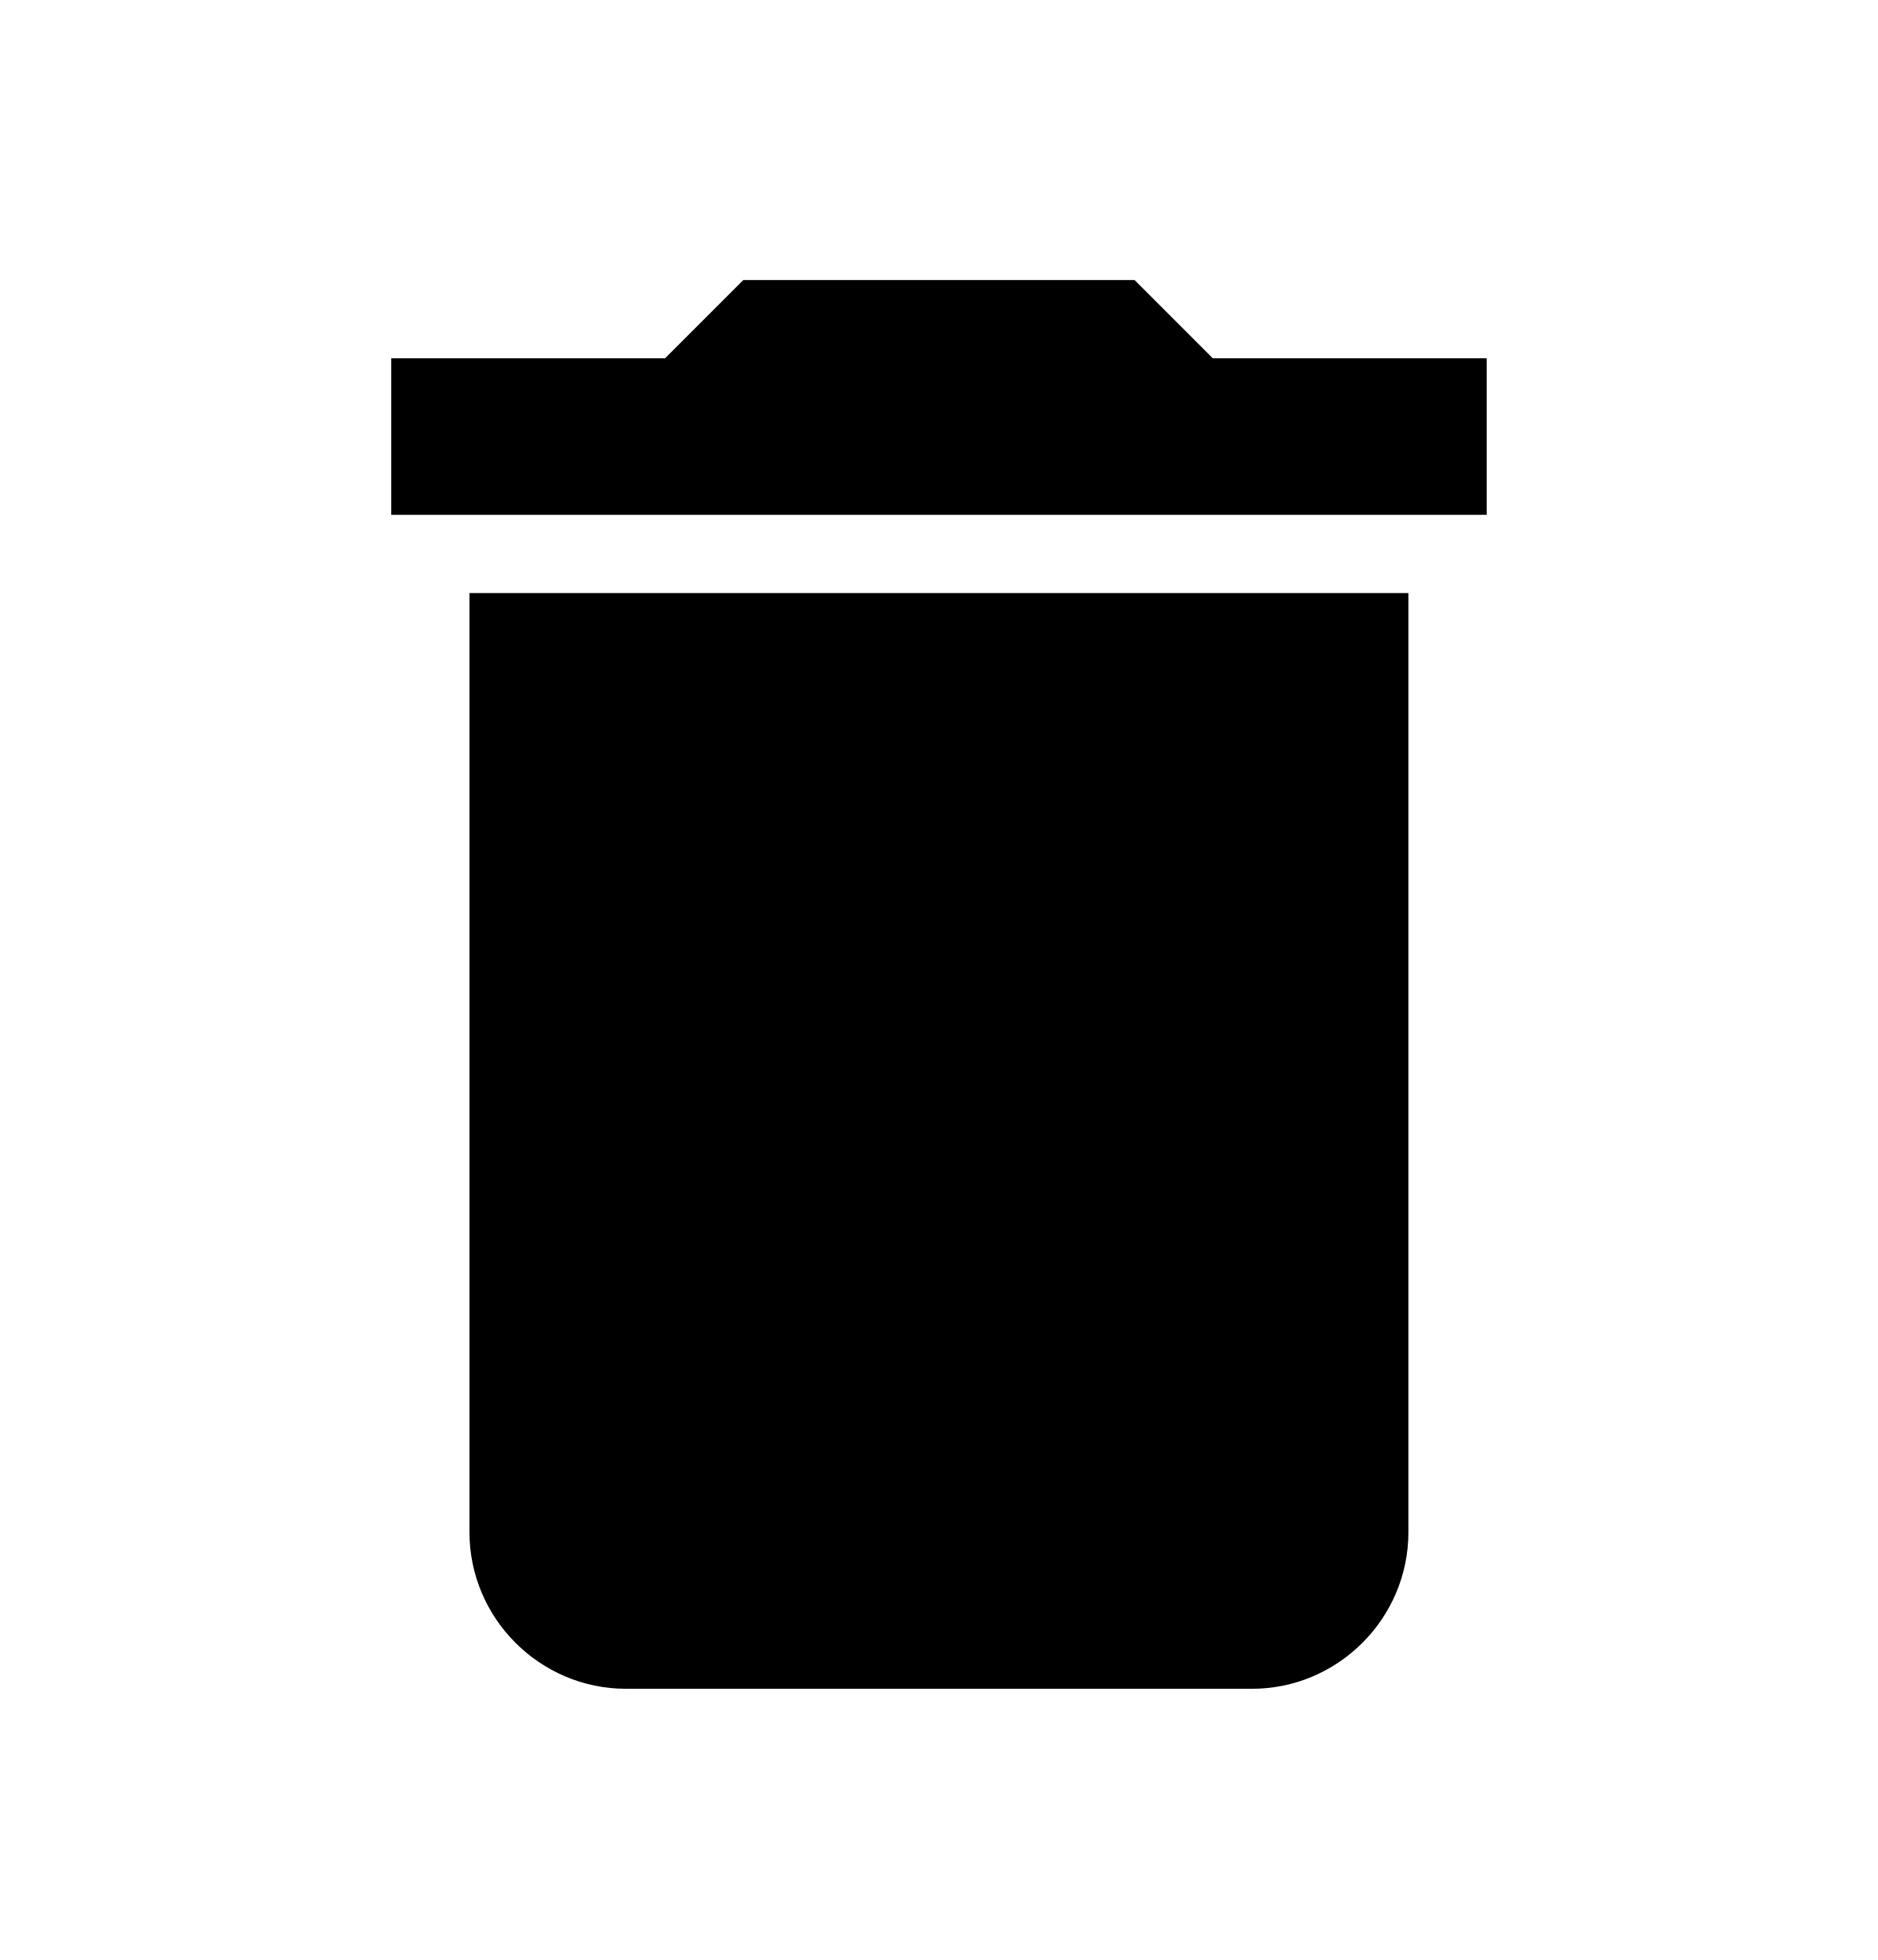
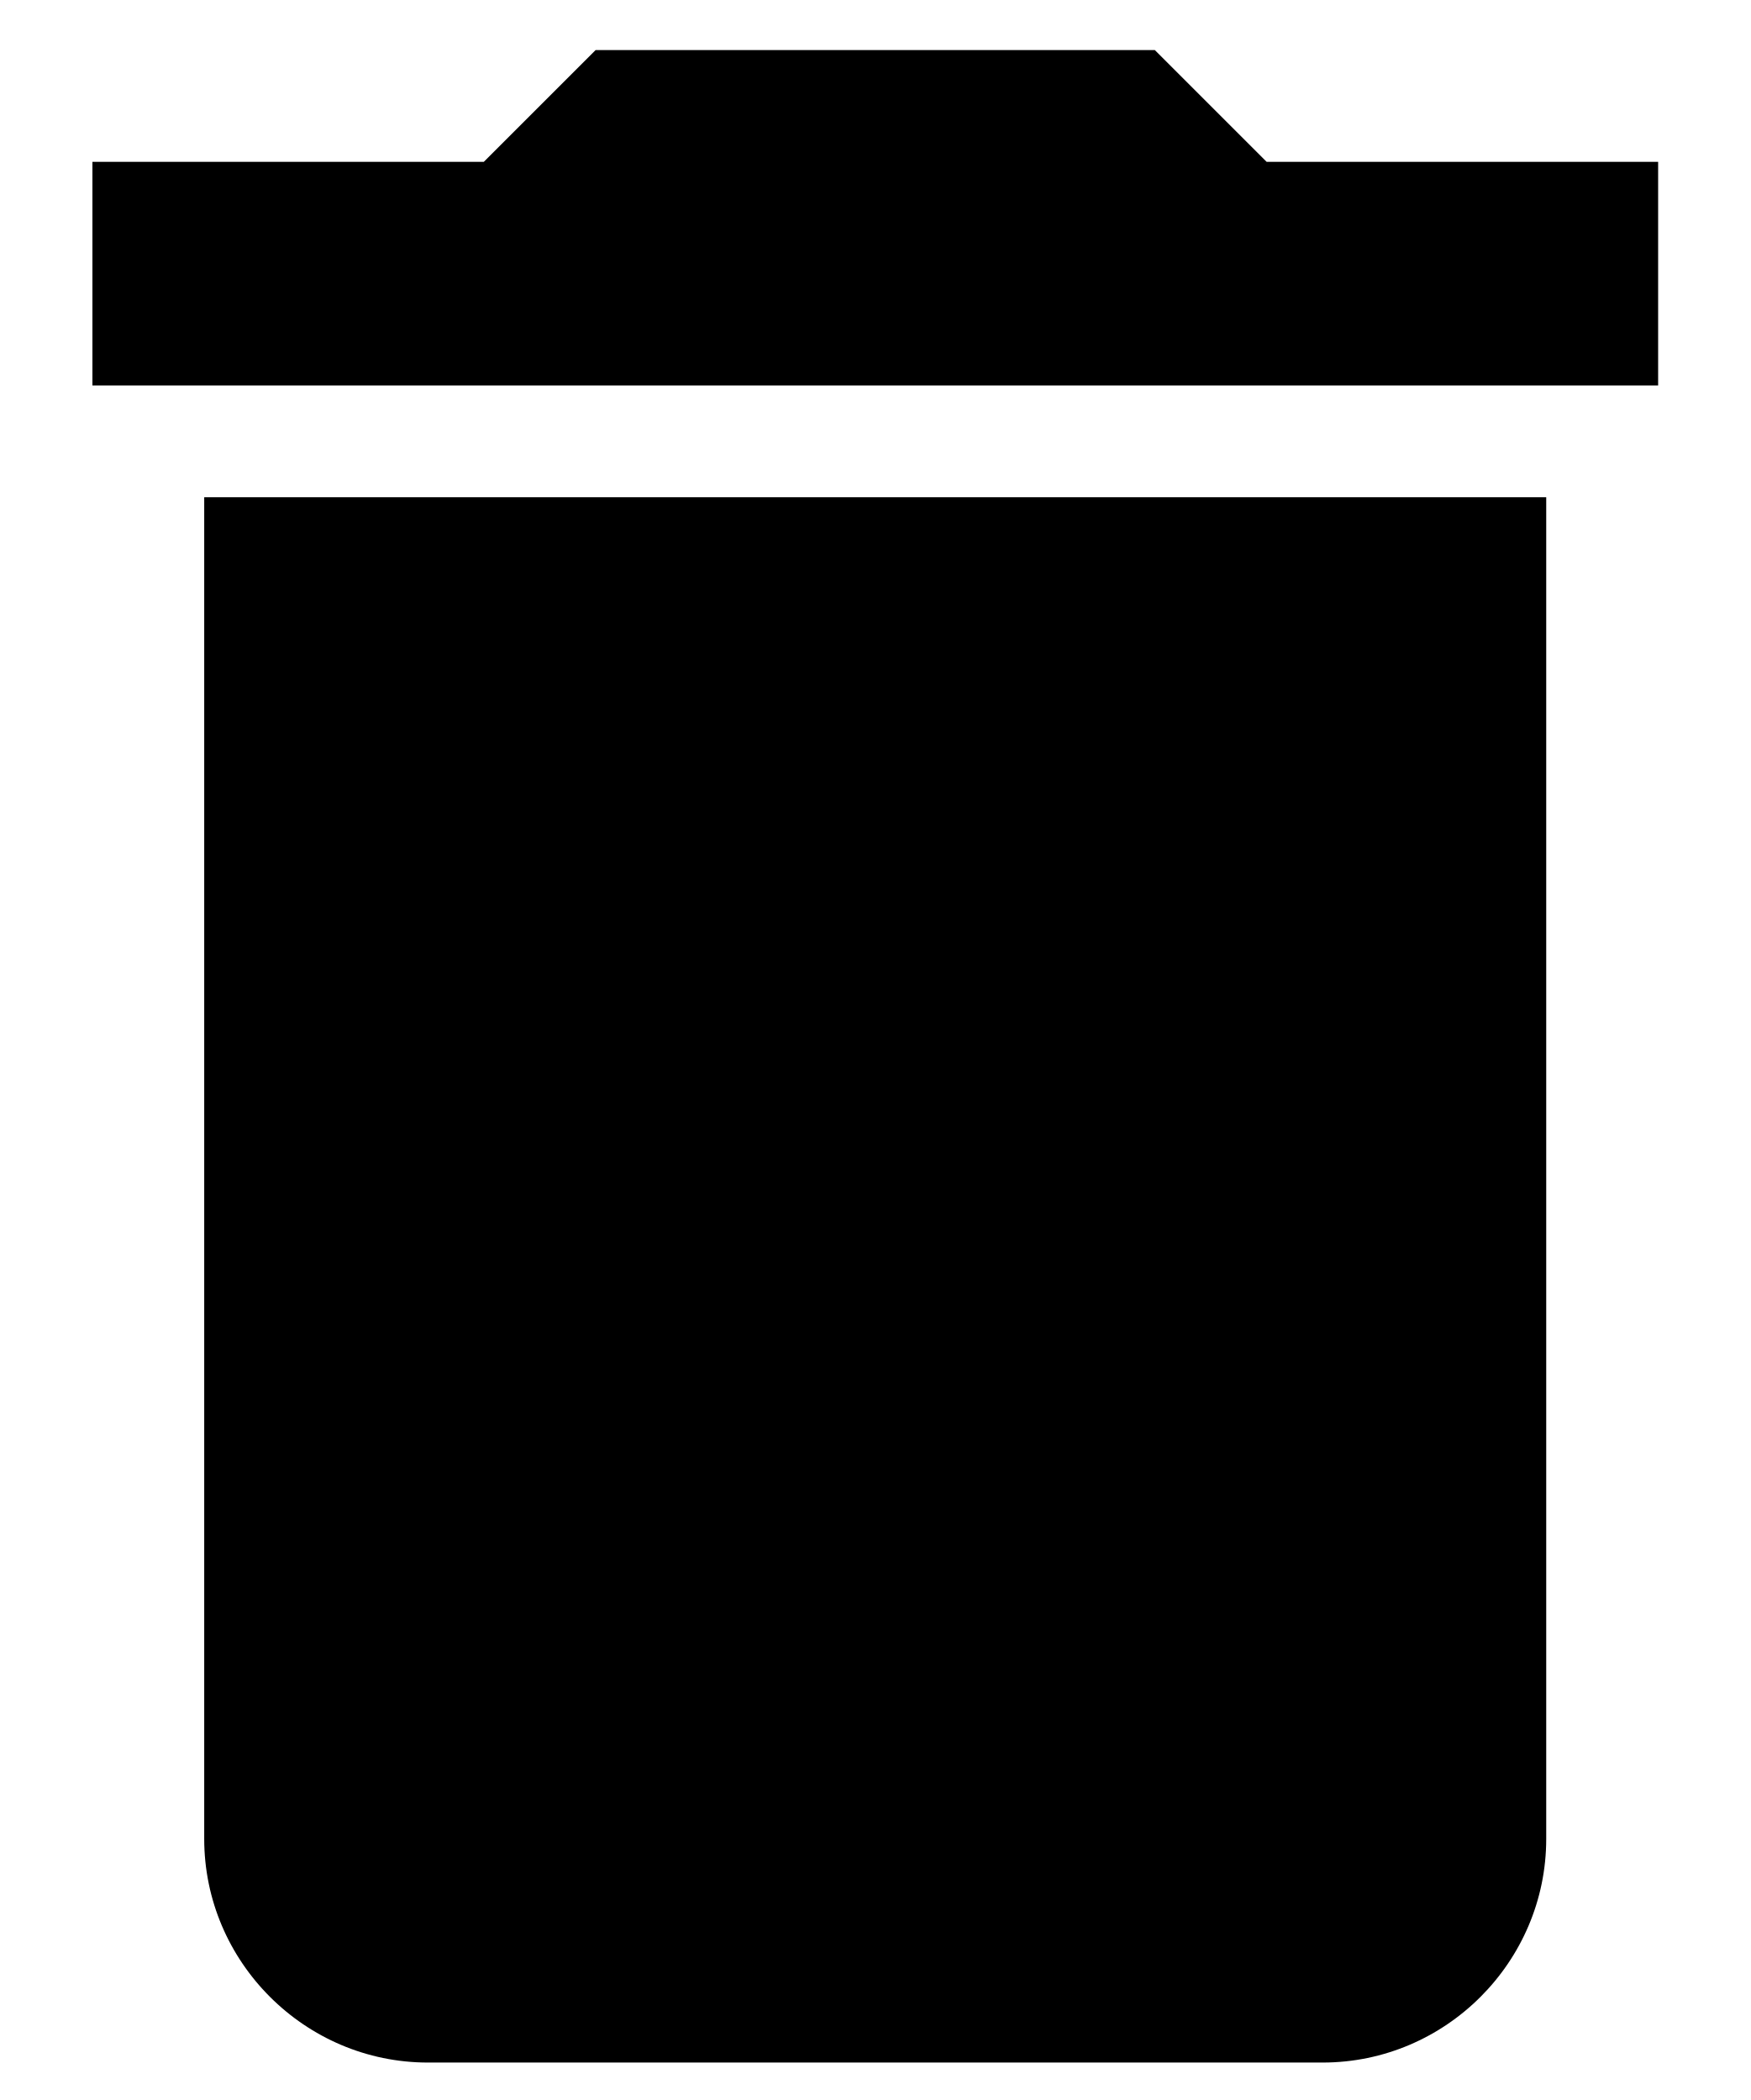
- <svg xmlns="http://www.w3.org/2000/svg" width="23" height="24" viewBox="0 0 23 24" fill="none">
-   <path d="M5.75 18.762C5.75 19.816 6.613 20.679 7.667 20.679H15.334C16.388 20.679 17.25 19.816 17.25 18.762V7.262H5.75V18.762ZM18.209 4.387H14.854L13.896 3.429H9.104L8.146 4.387H4.792V6.304H18.209V4.387Z" fill="currentColor" />
+ <svg xmlns="http://www.w3.org/2000/svg" width="15" height="18" viewBox="0 0 15 18" fill="none">
+   <path d="M1.75 15.762C1.75 16.816 2.613 17.679 3.667 17.679H11.334C12.388 17.679 13.25 16.816 13.25 15.762V4.262H1.75V15.762ZM14.209 1.387H10.854L9.896 0.429H5.104L4.146 1.387H0.792V3.304H14.209V1.387Z" fill="currentColor" />
</svg>
